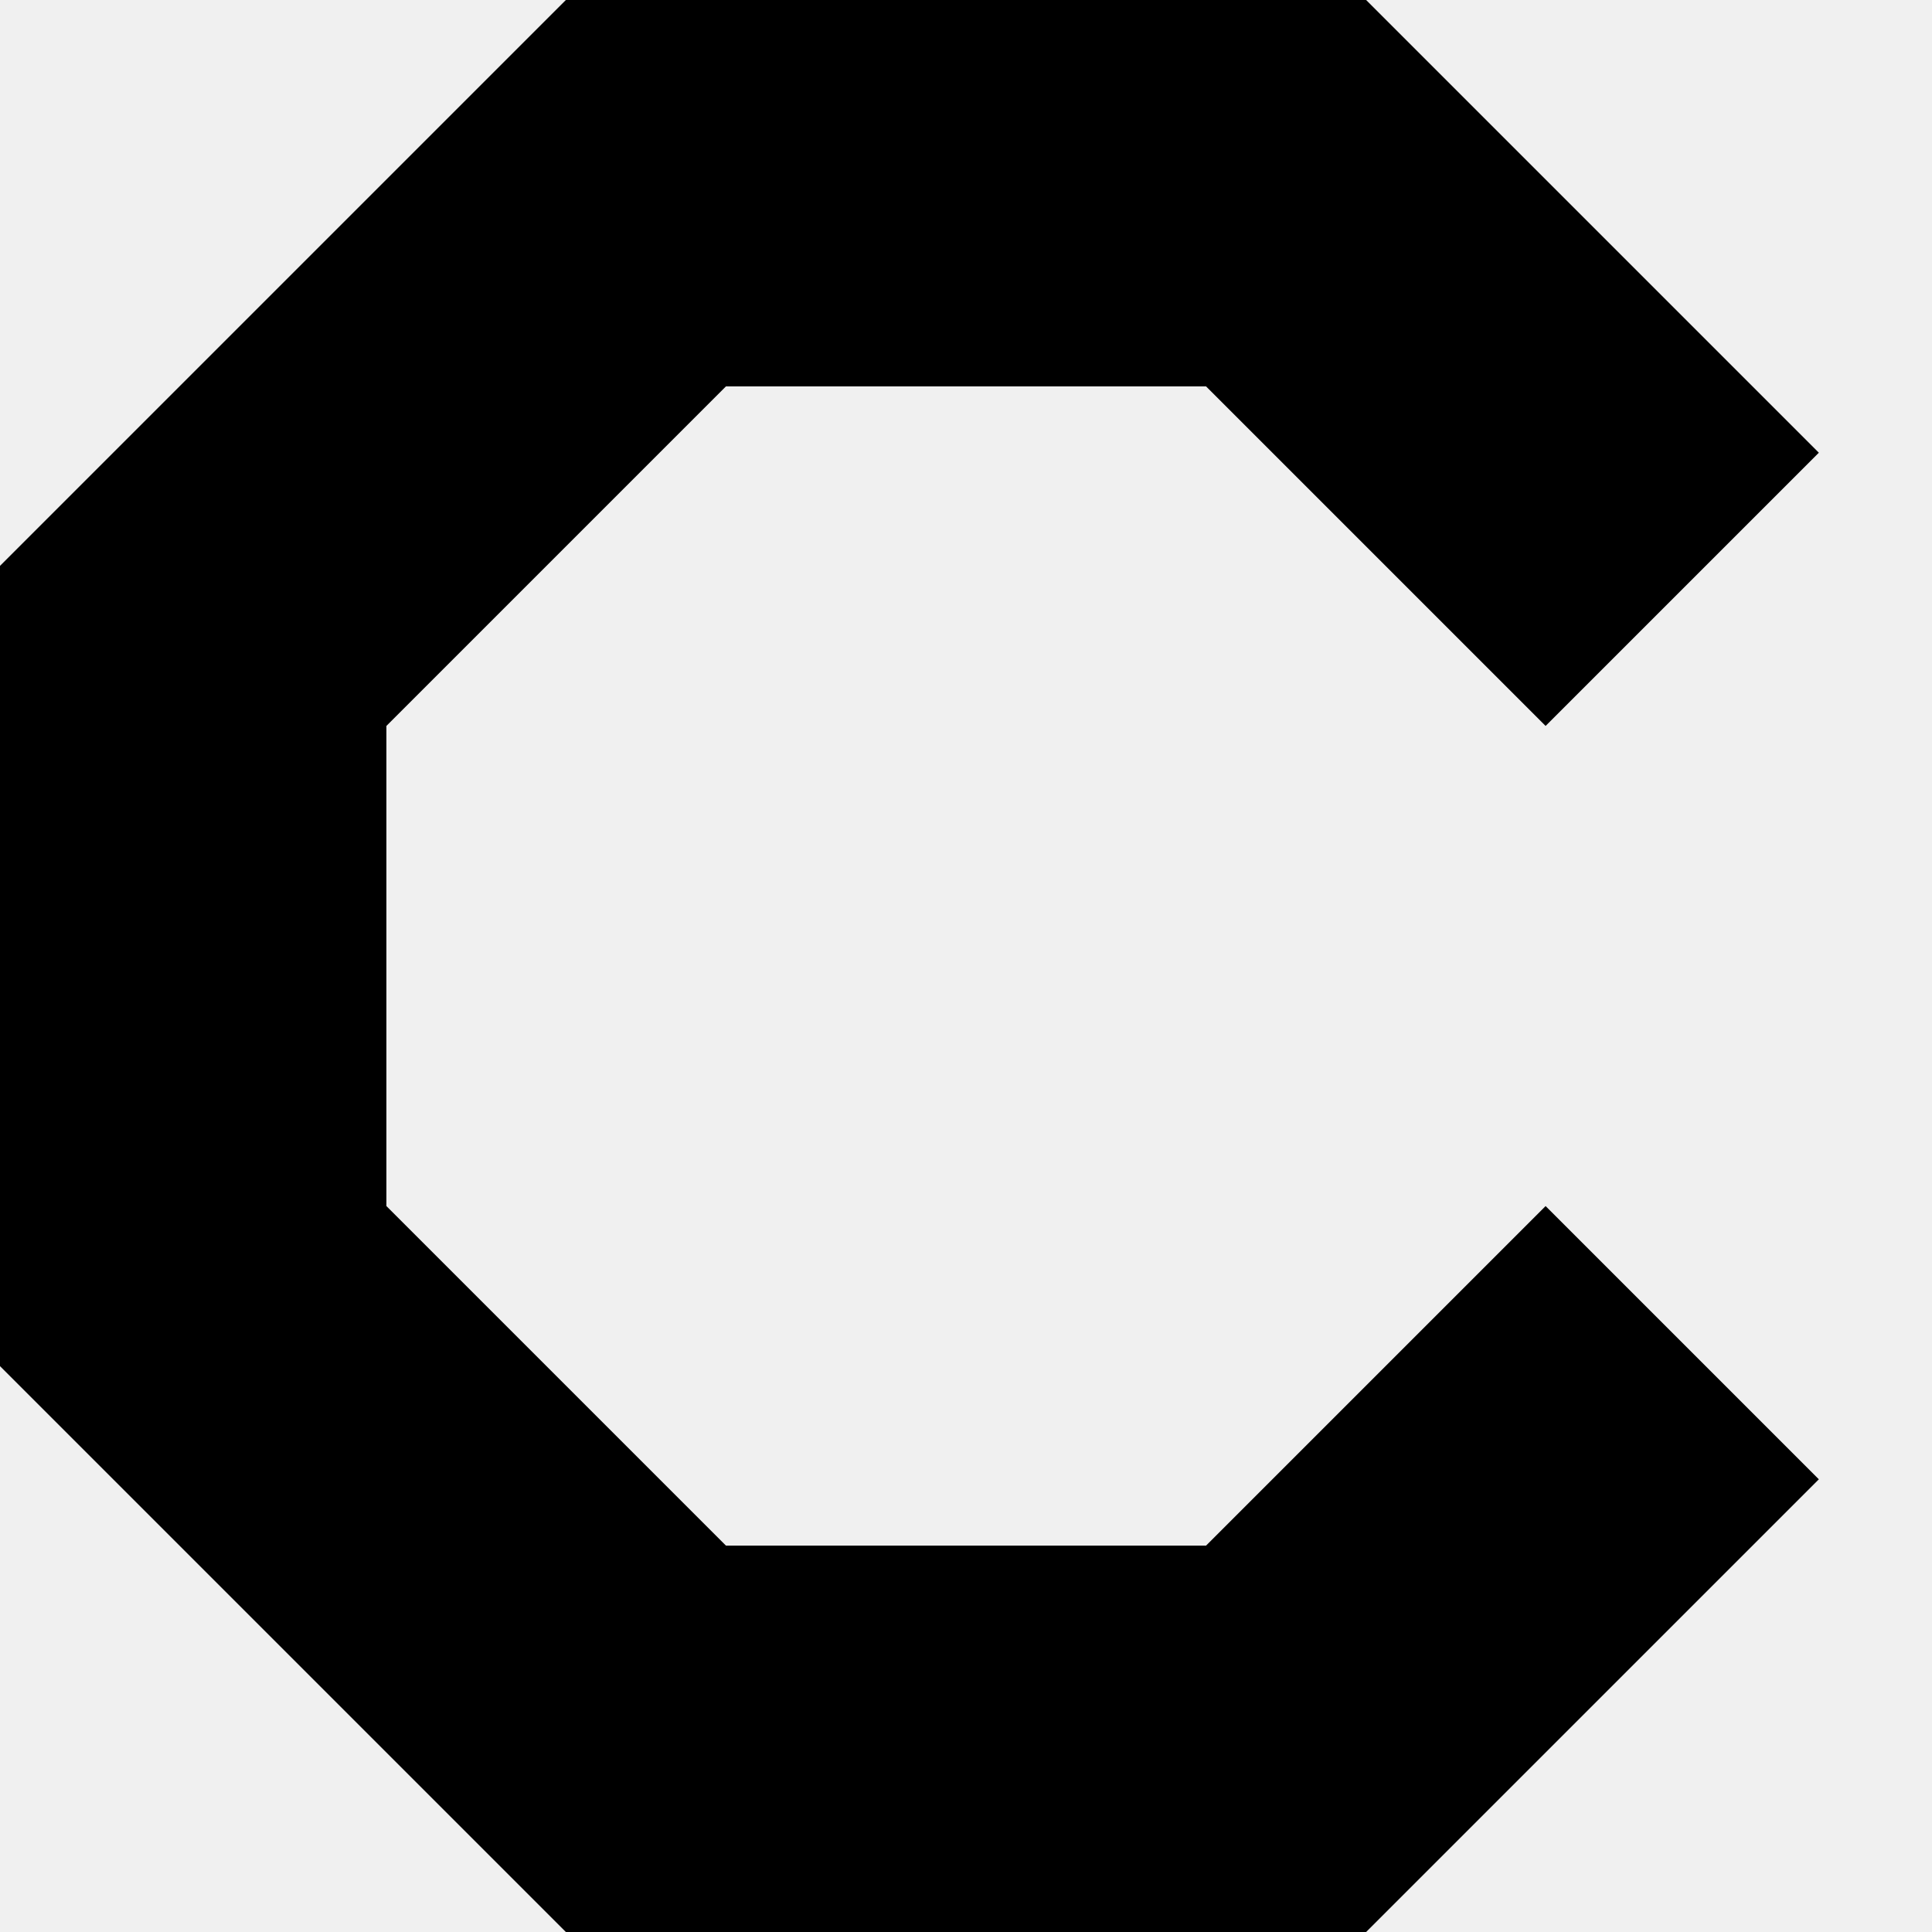
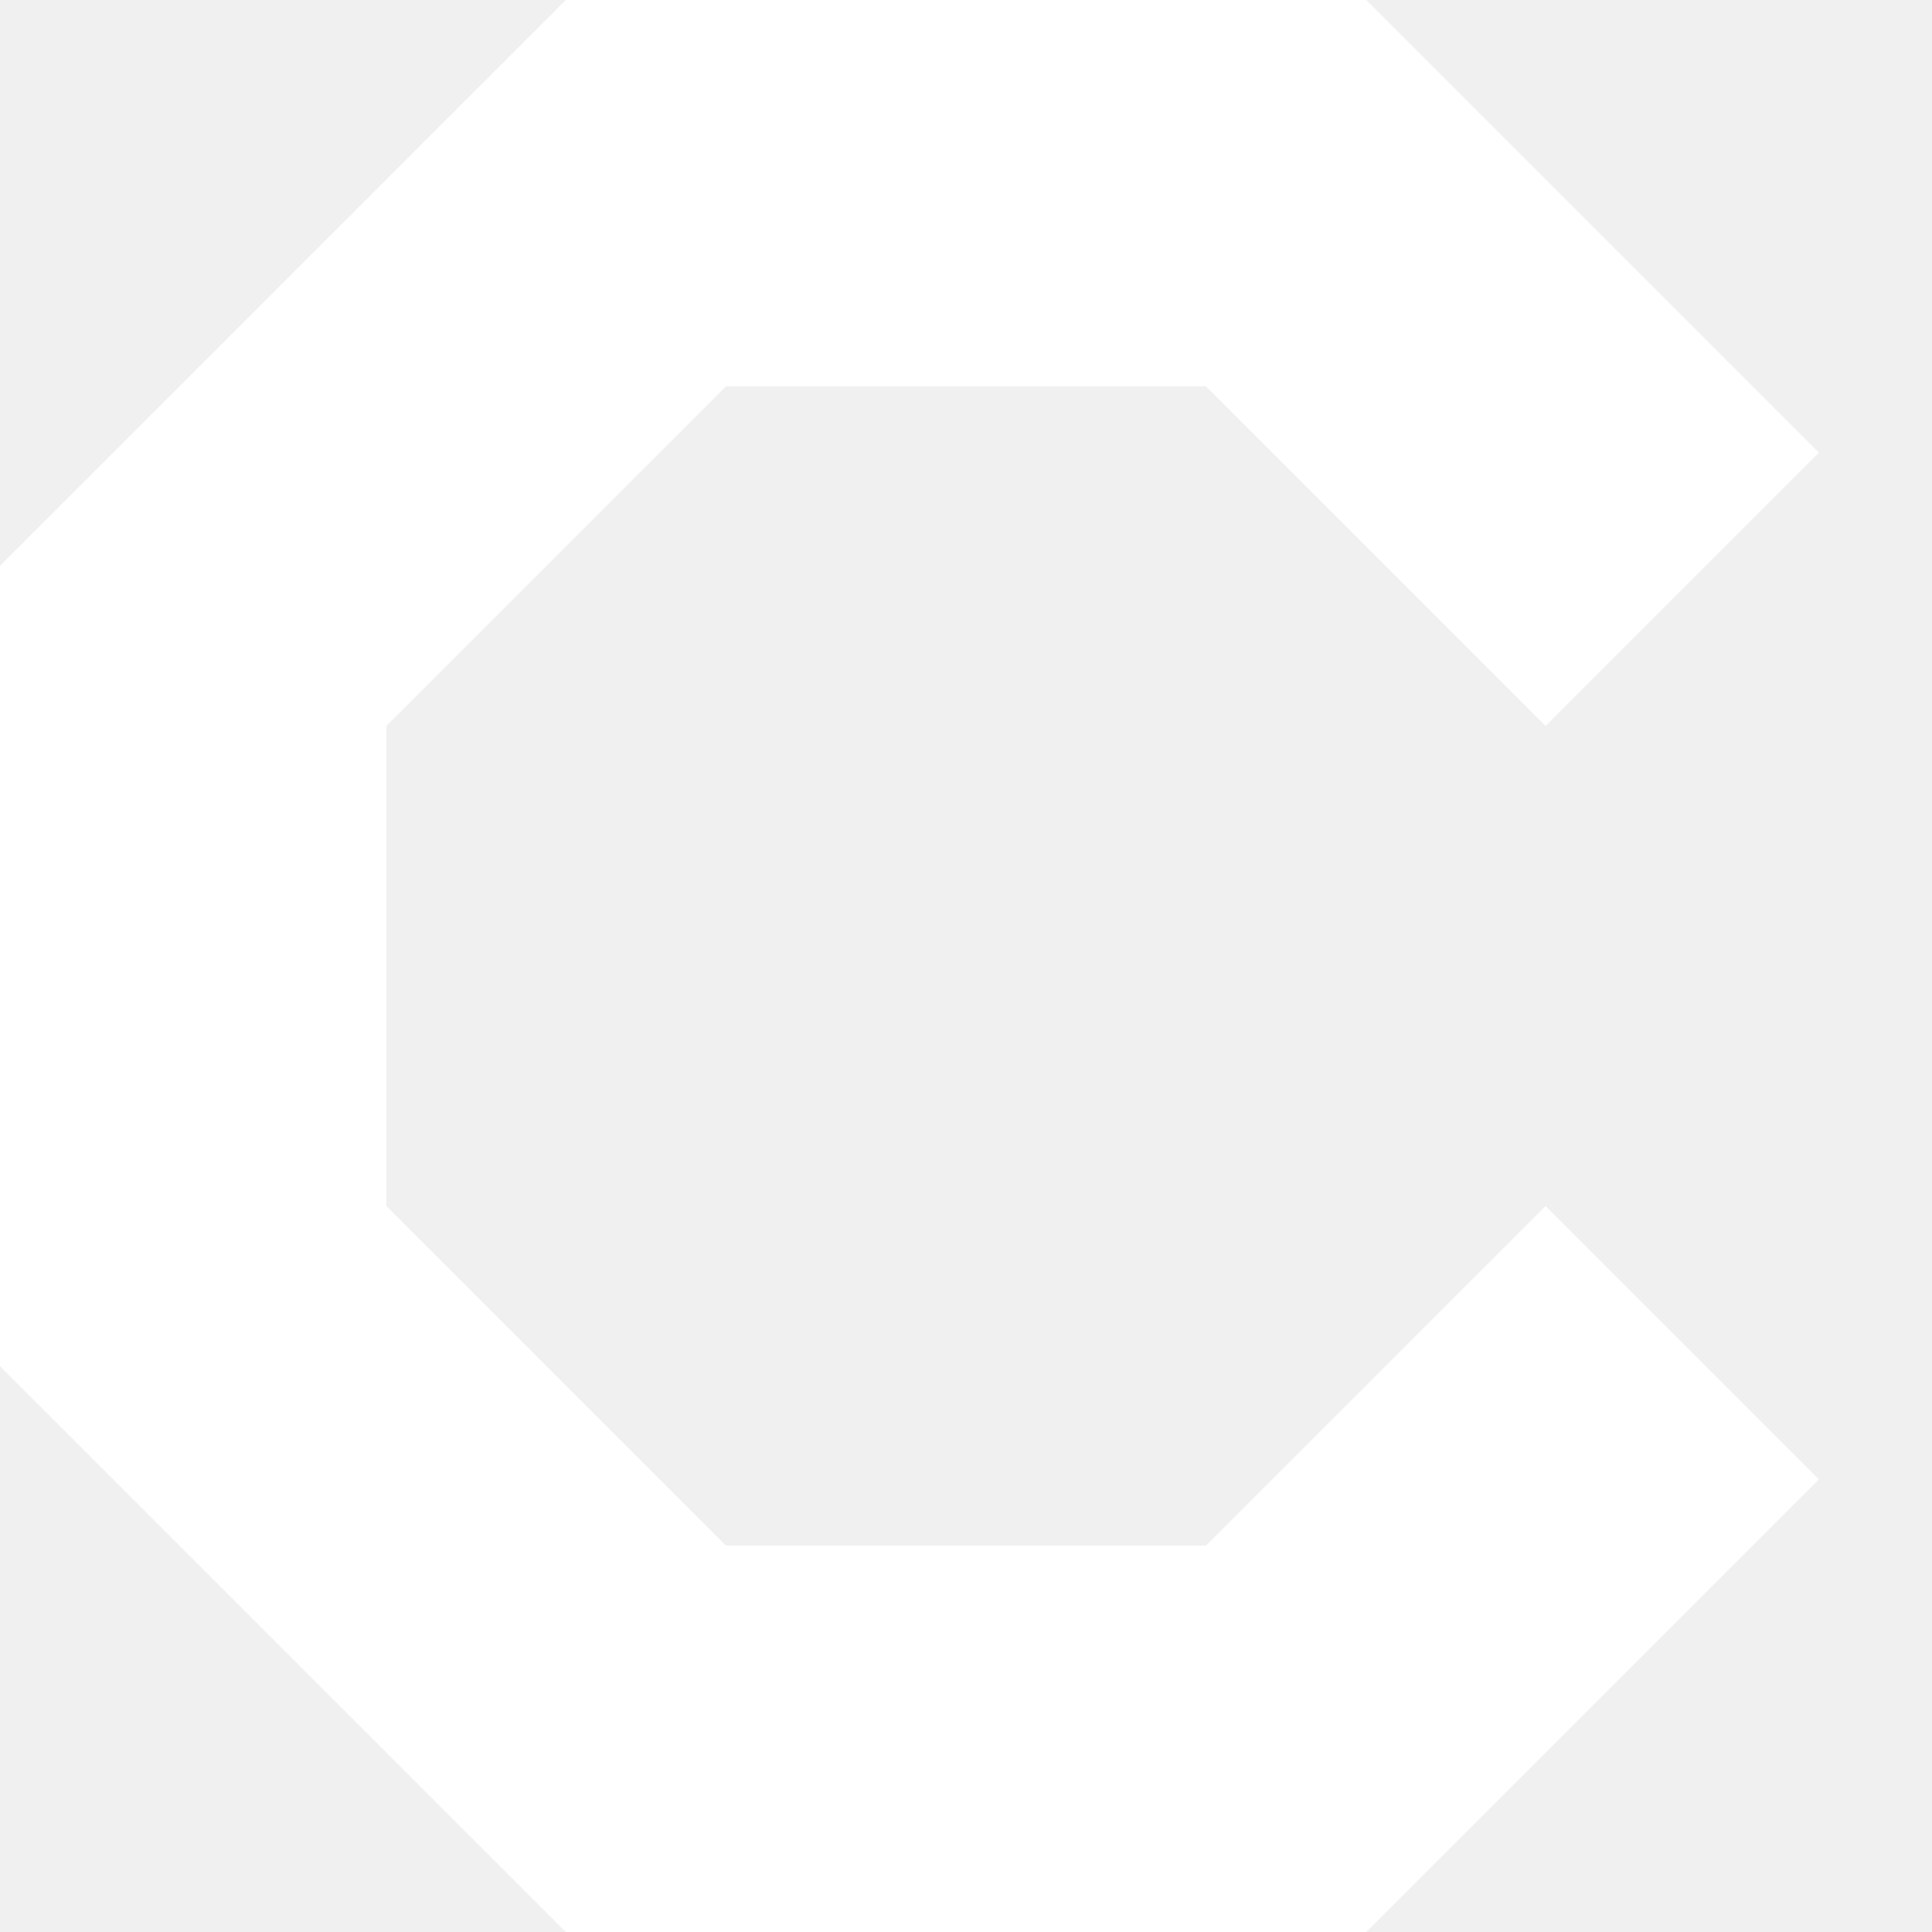
<svg xmlns="http://www.w3.org/2000/svg" viewBox="0 0 1000 1000">
  <a href="https://octalmesh.com">
-     <polygon points="800 624.26 941.43 765.69 707.11 1000 292.89 1000 0 707.11 0 292.89 292.89 0 707.11 0 941.43 234.32 800 375.74 624.26 200 375.74 200 200 375.74 200 624.26 375.74 800 624.26 800 800 624.26" />
+     <polygon fill="white" points="800 624.26 941.43 765.69 707.11 1000 292.89 1000 0 707.11 0 292.89 292.89 0 707.11 0 941.43 234.32 800 375.74 624.26 200 375.74 200 200 375.74 200 624.26 375.74 800 624.26 800 800 624.26" />
  </a>
</svg>
